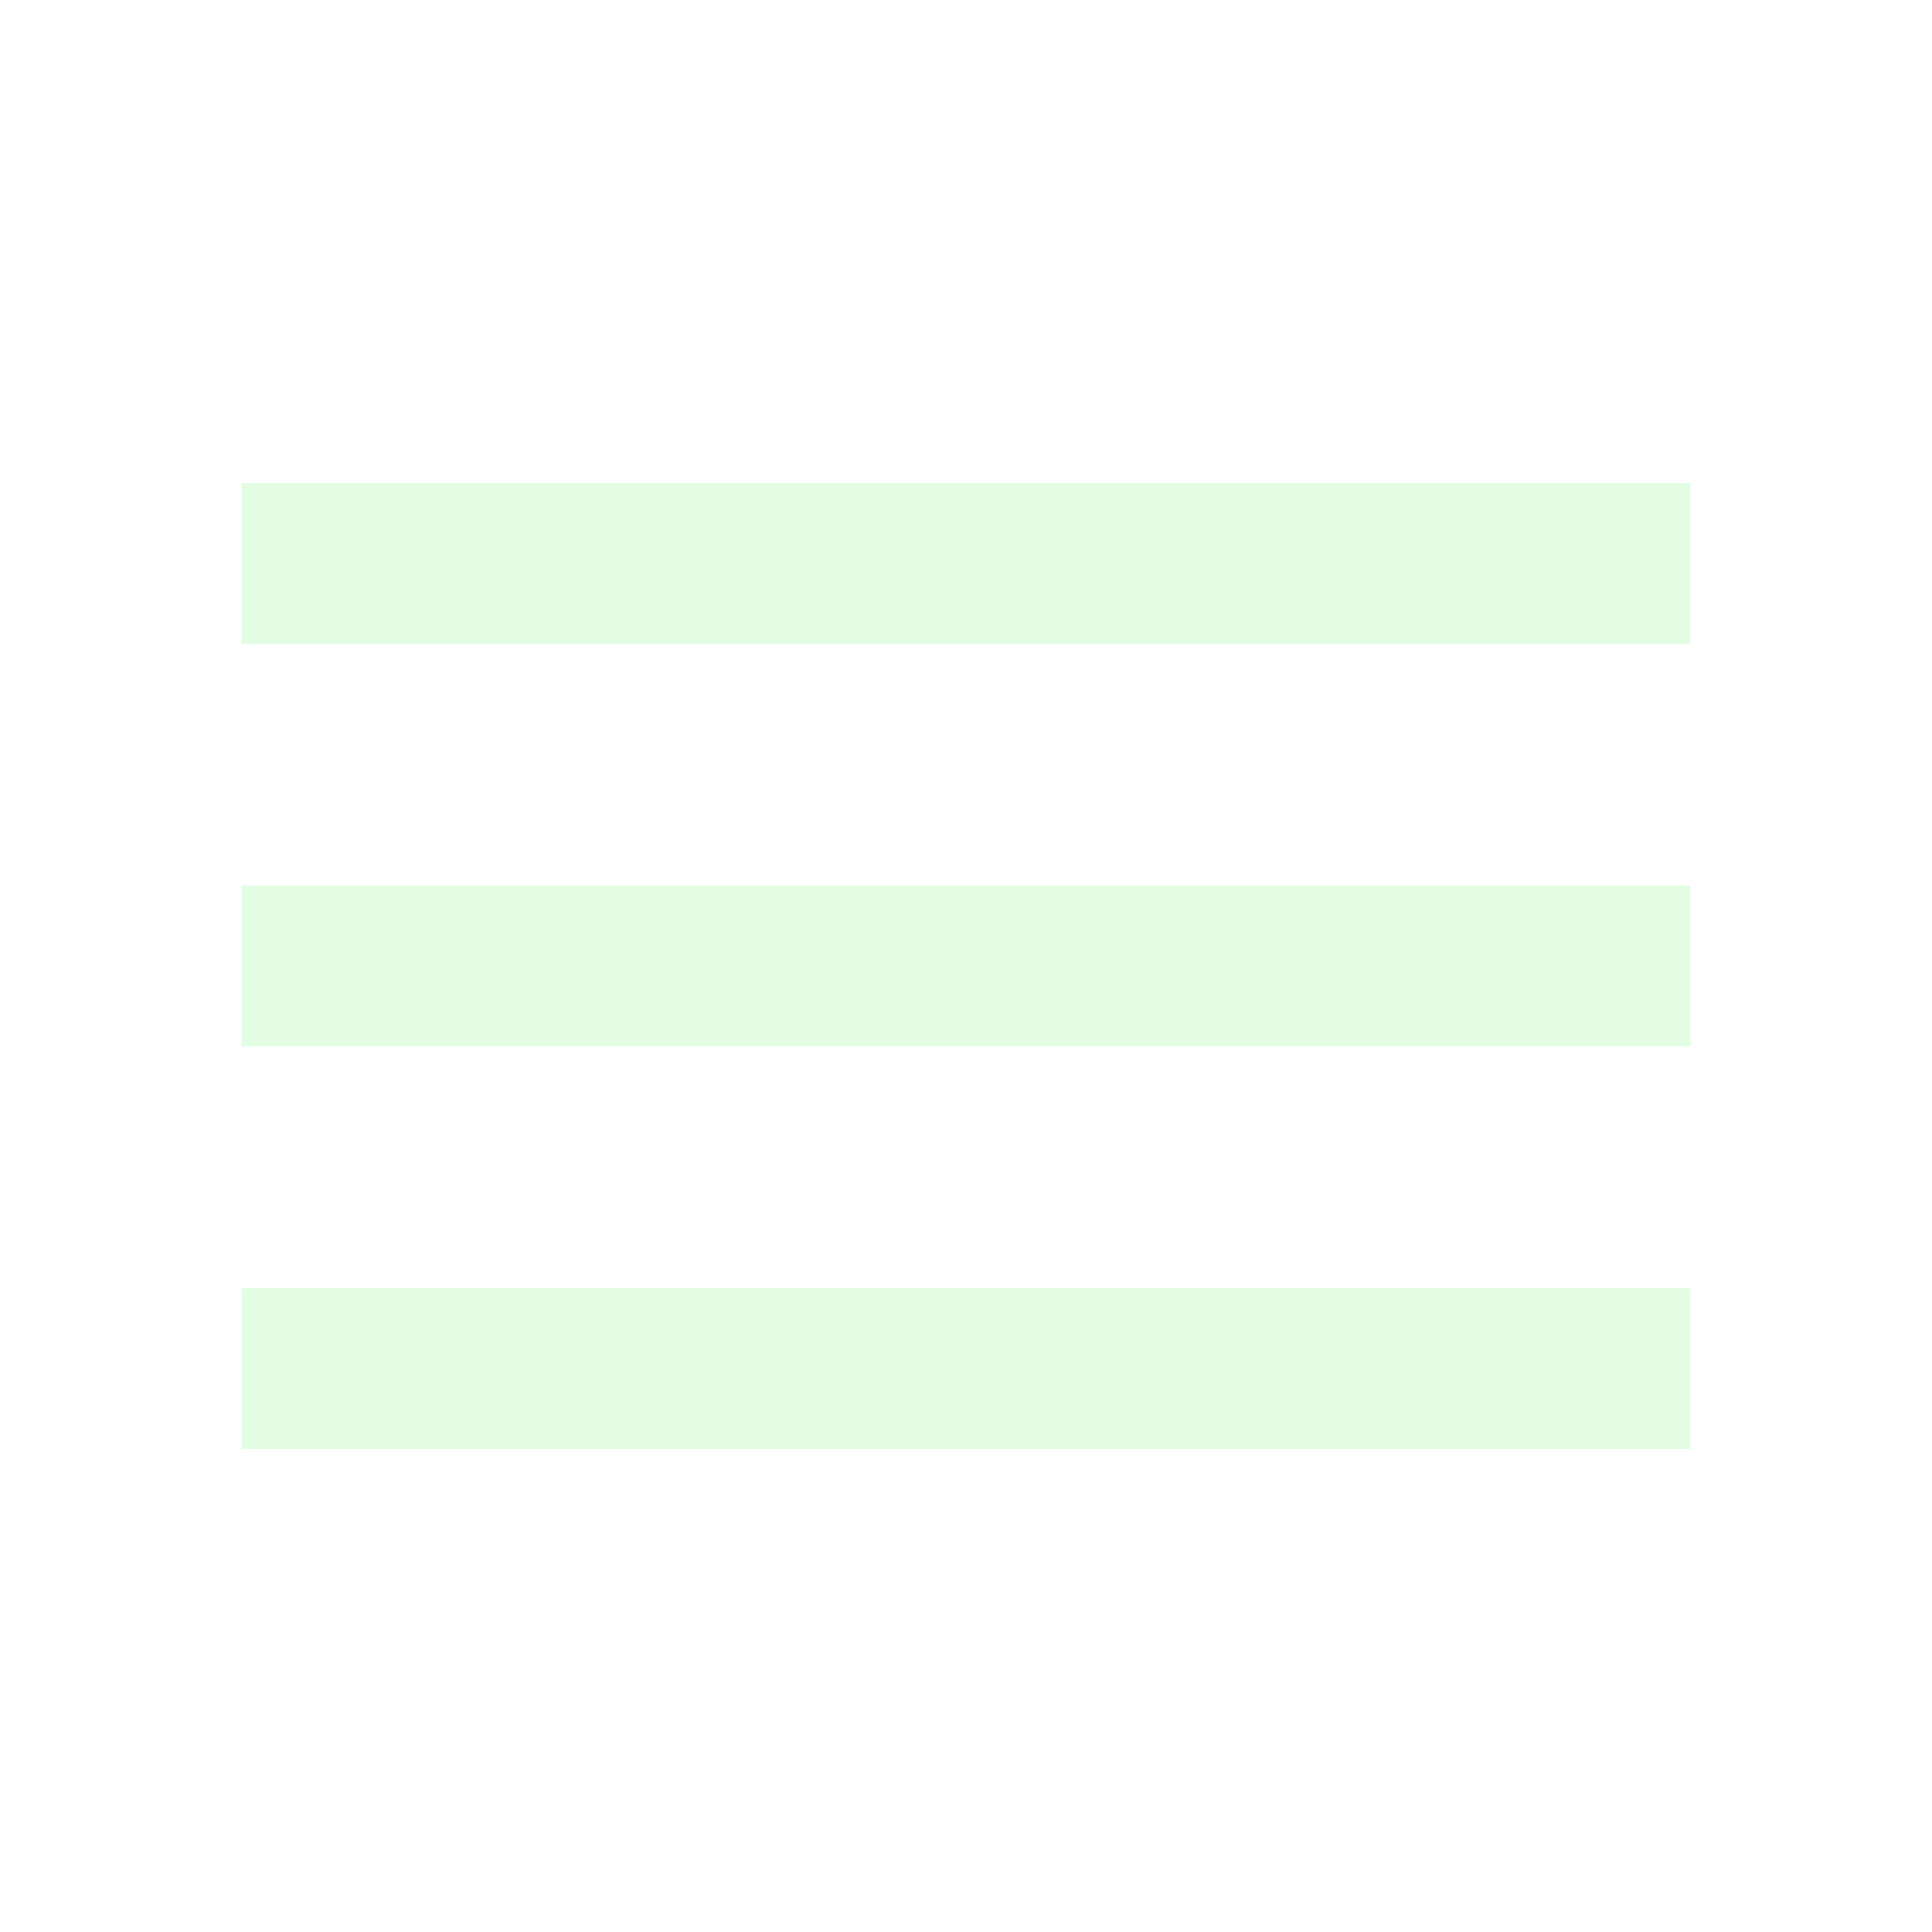
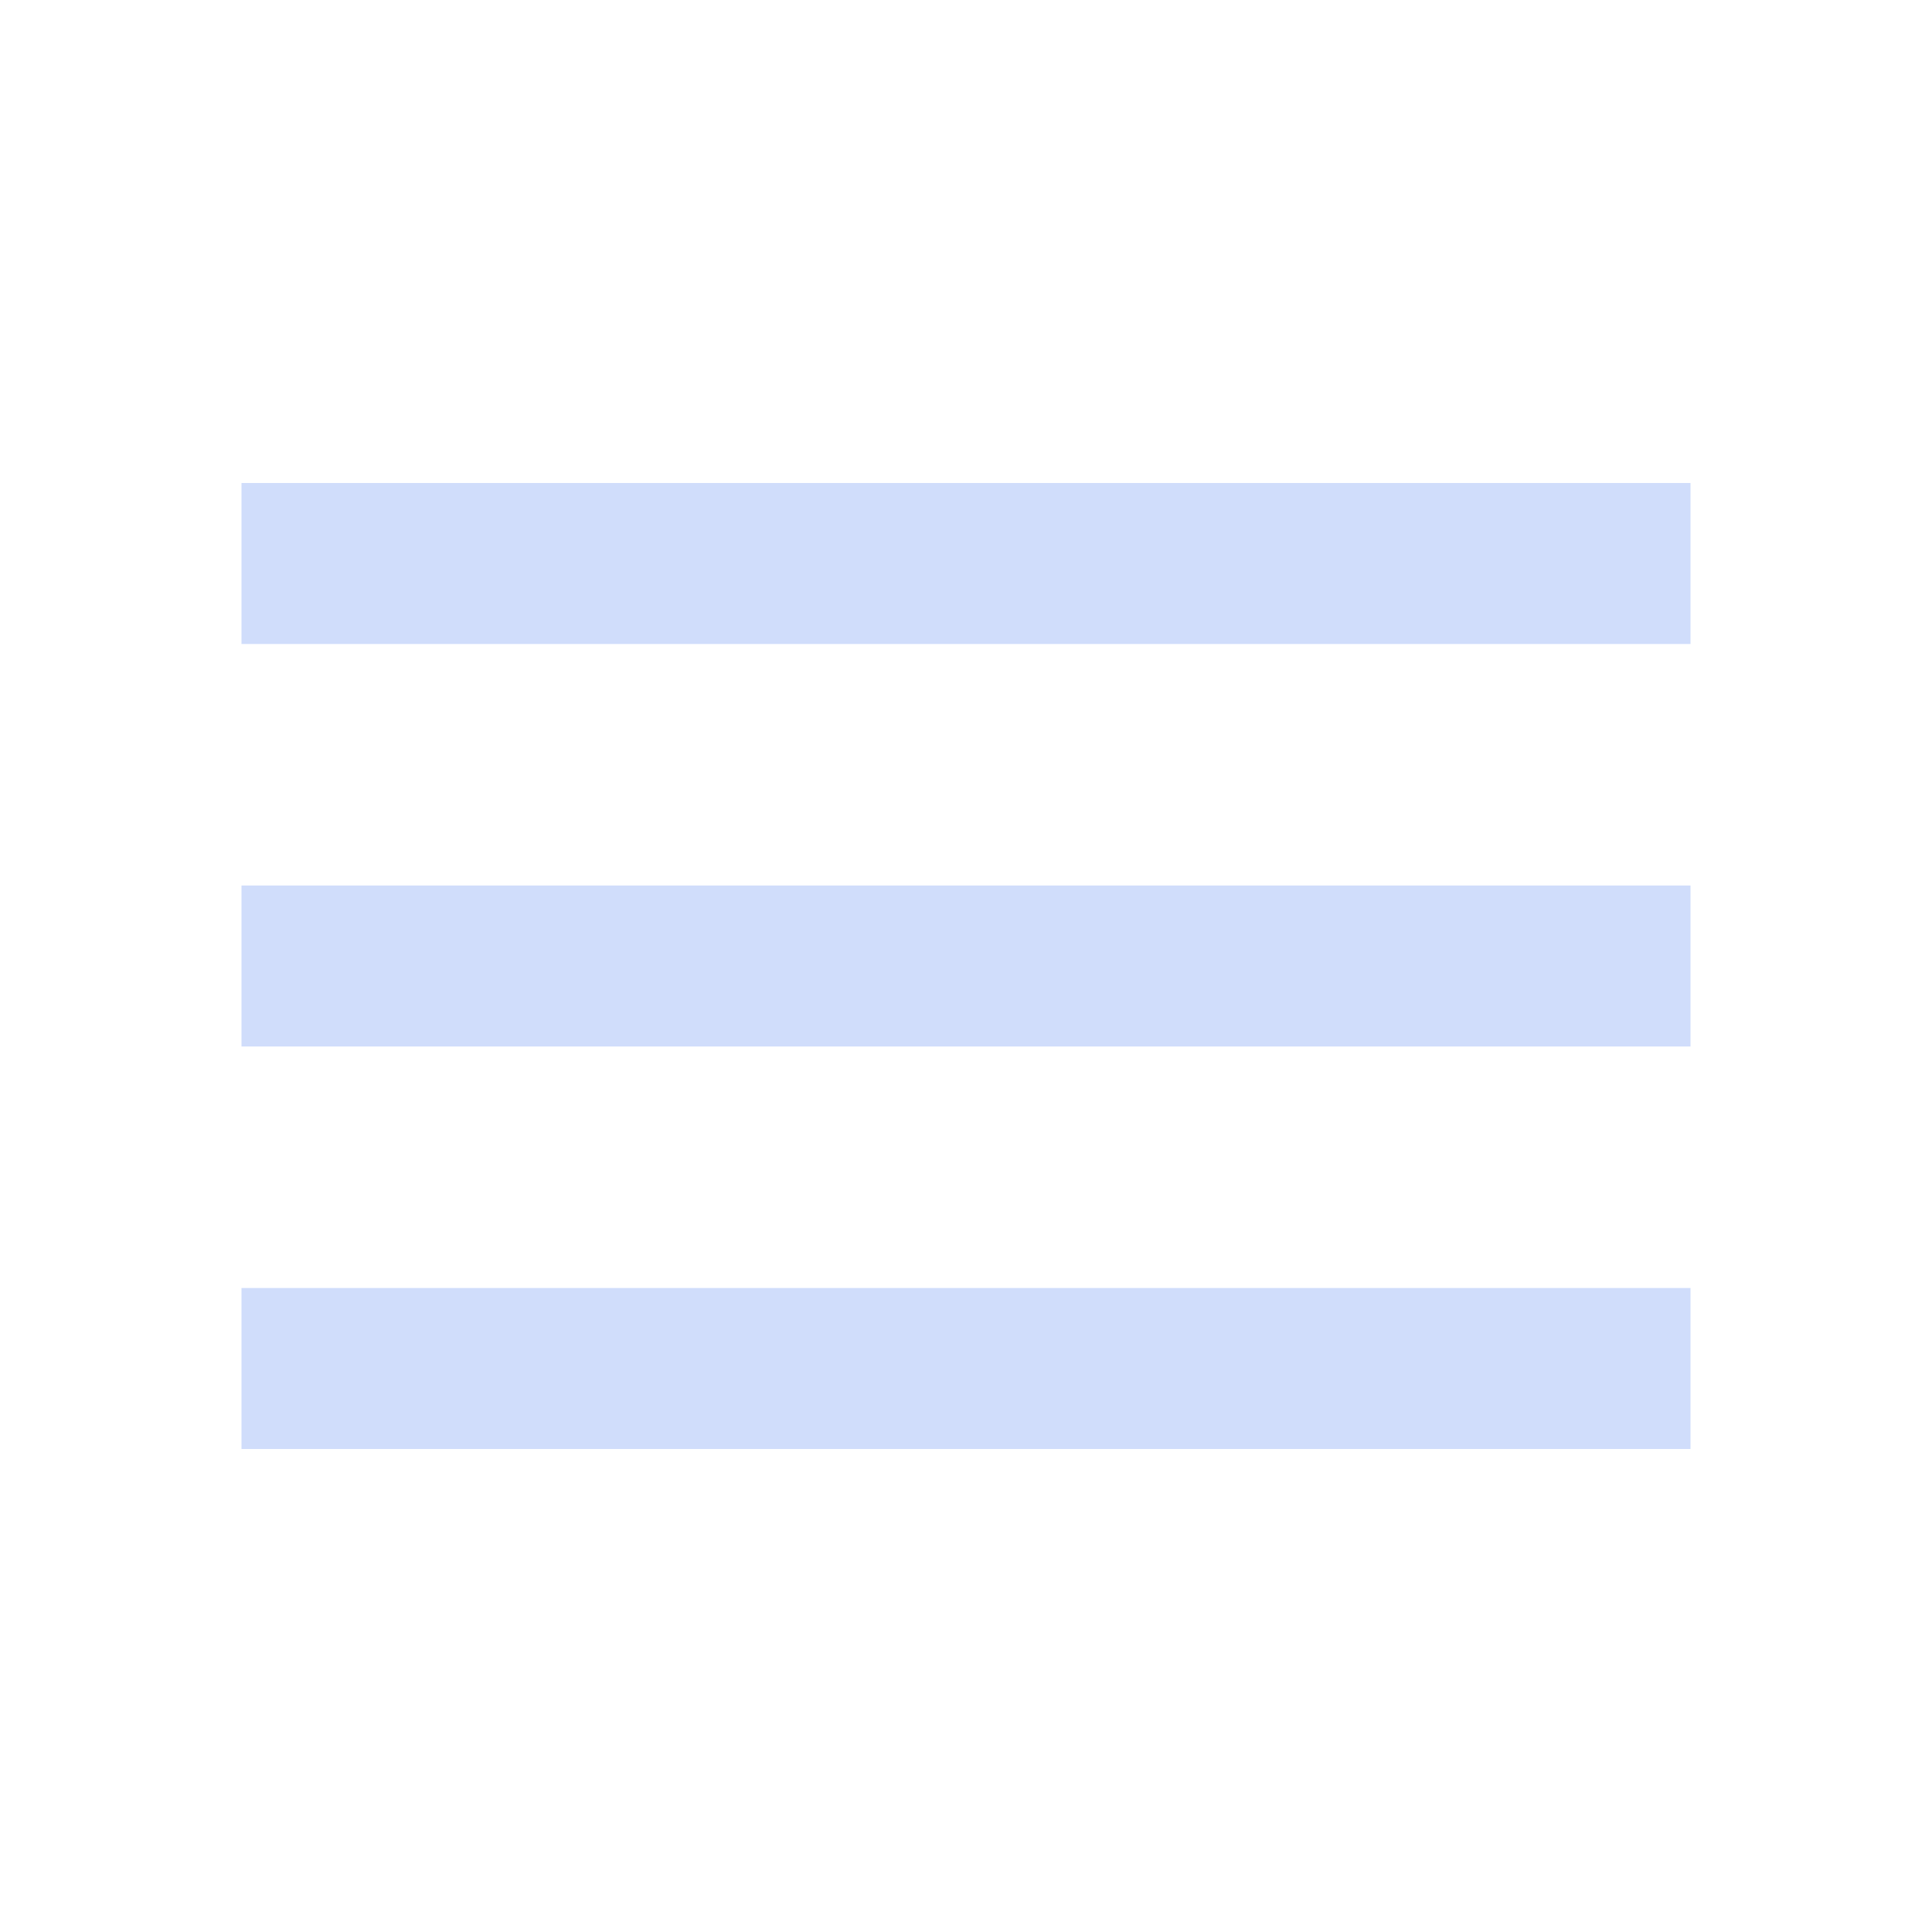
- <svg xmlns="http://www.w3.org/2000/svg" height="24px" viewBox="0 0 24 24" width="24px" fill="#000000" version="1.1" id="svg838">
+ <svg xmlns="http://www.w3.org/2000/svg" height="24px" viewBox="0 0 24 24" width="24px" fill="#D0DDFB" version="1.1" id="svg838">
  <defs id="defs842" />
  <path d="M0 0h24v24H0z" fill="none" id="path834" />
-   <path d="M3 18h18v-2H3v2zm0-5h18v-2H3v2zm0-7v2h18V6H3z" id="path836" style="fill:#e2fde3;fill-opacity:1" />
+   <path d="M3 18h18v-2H3v2zm0-5h18v-2H3v2zm0-7v2h18V6H3z" id="path836" style="fill:#D0DDFB;fill-opacity:1" />
</svg>
